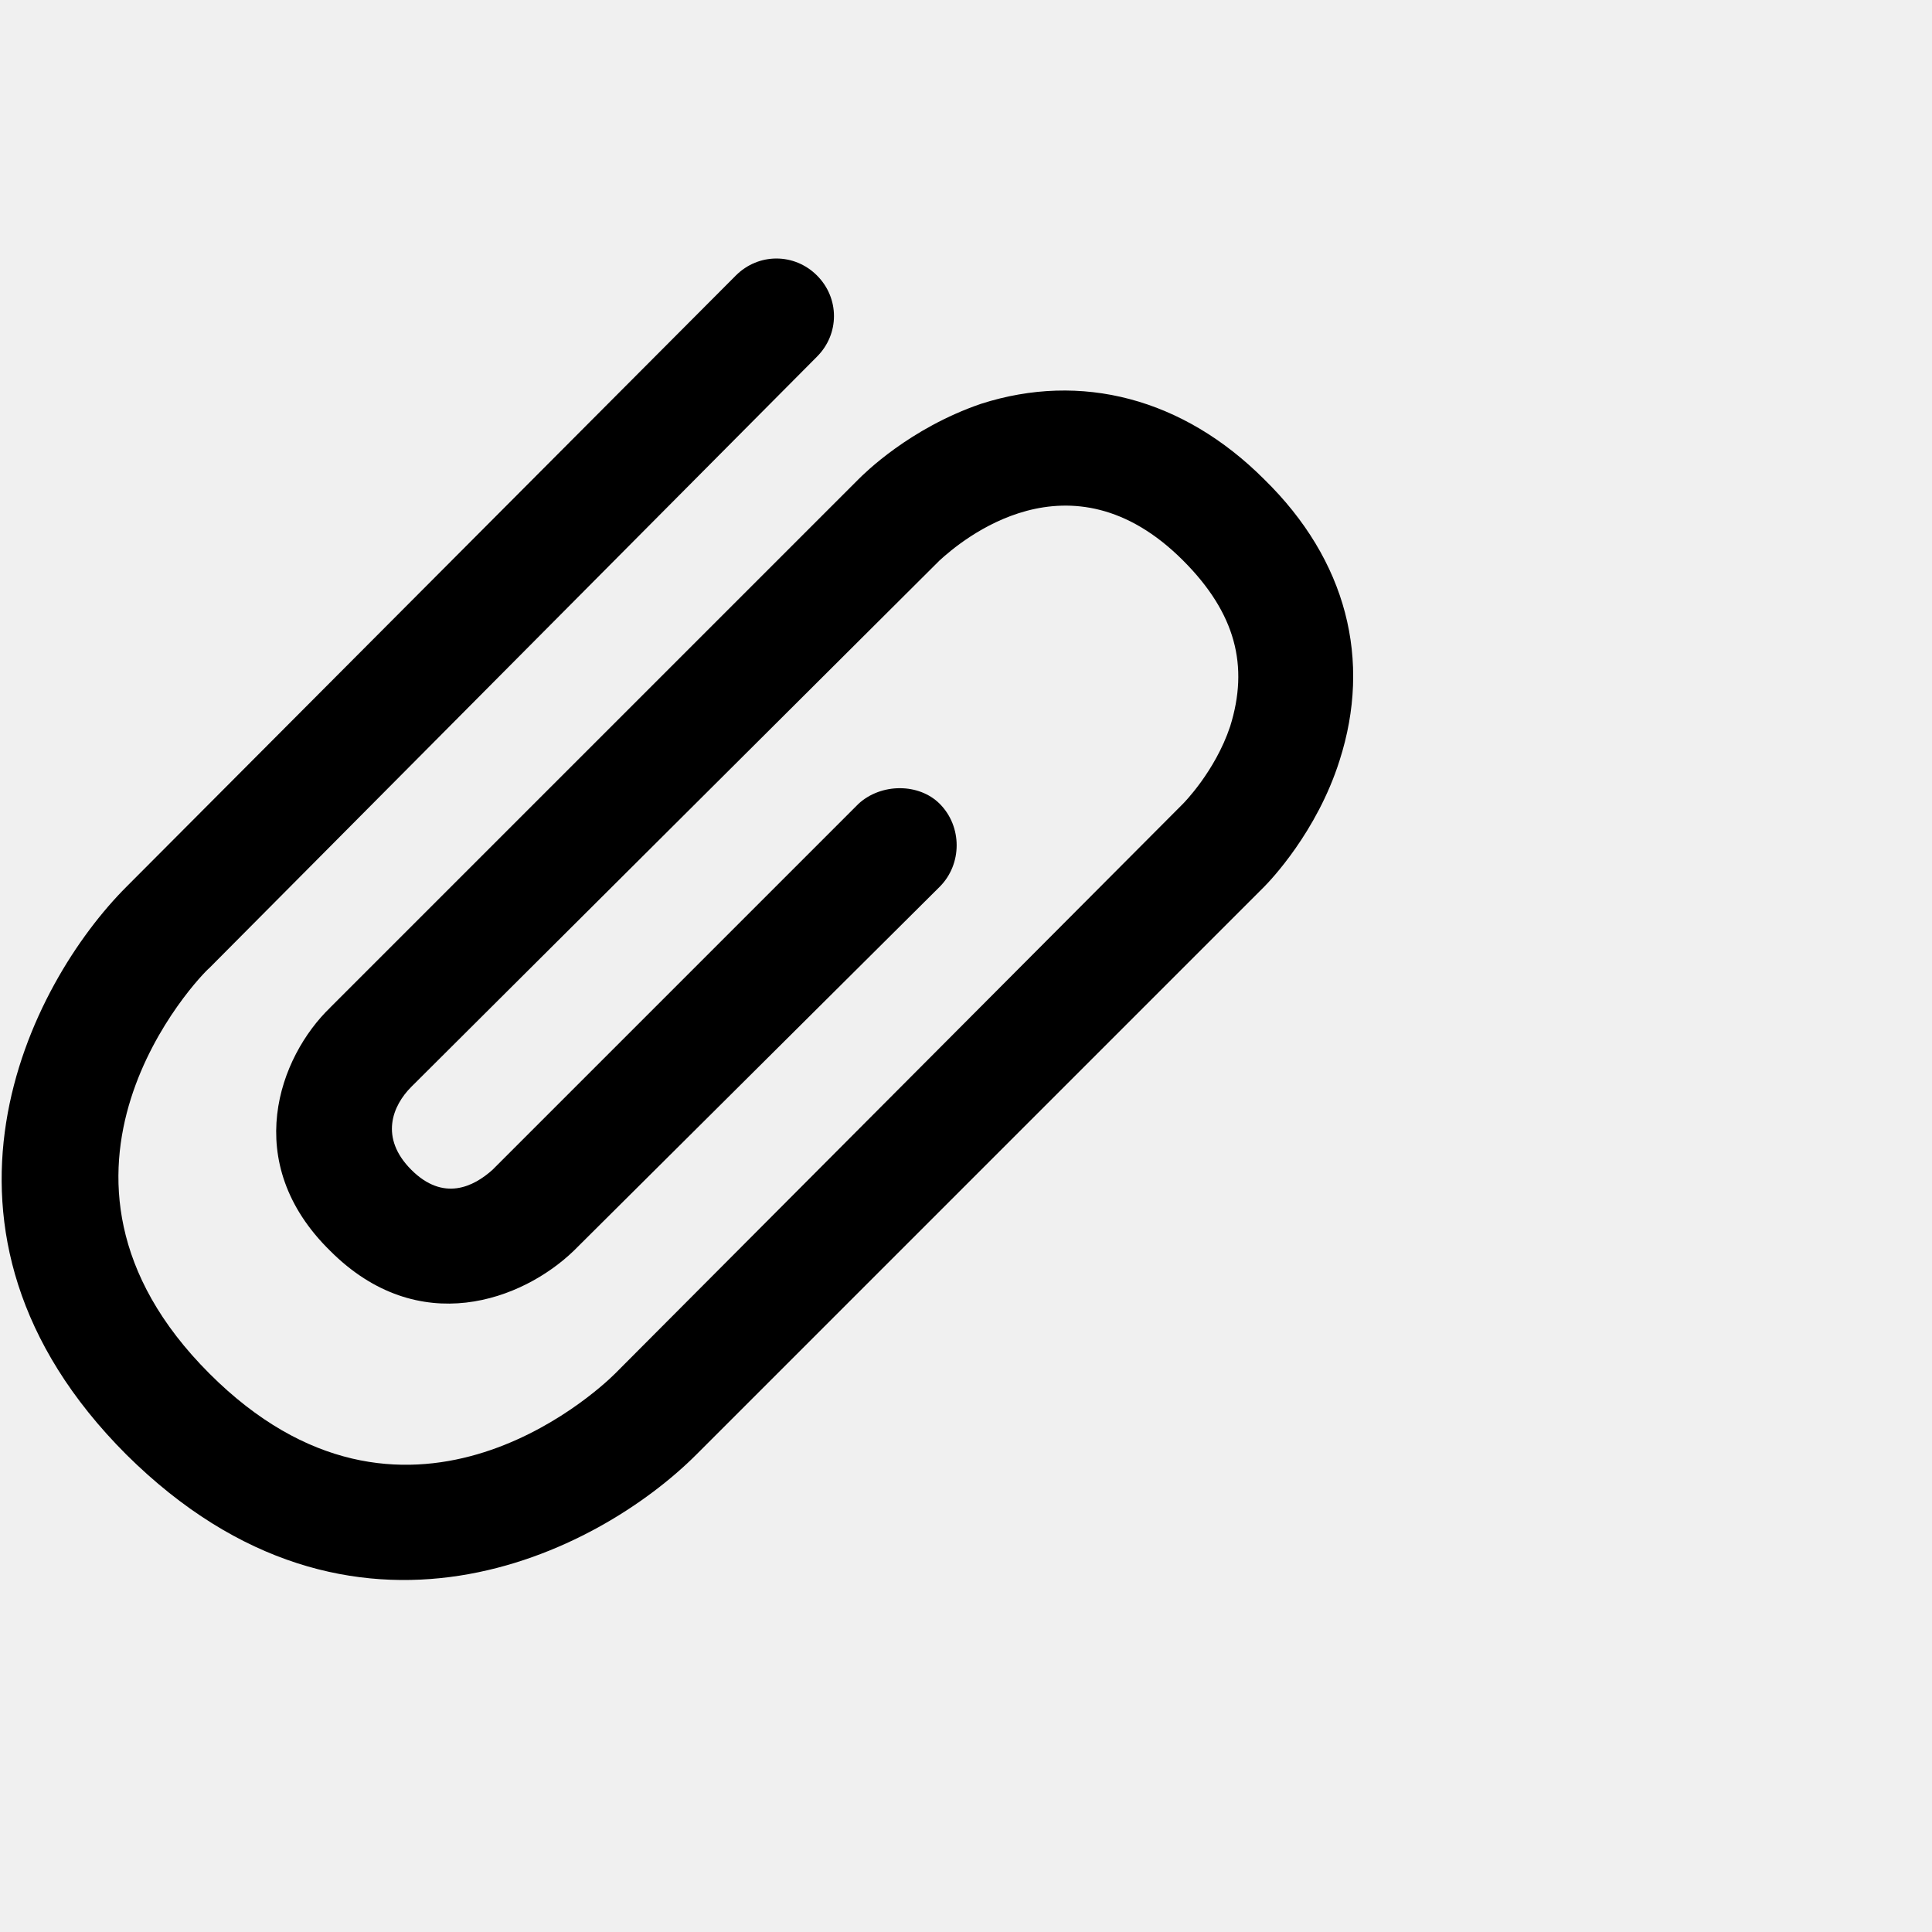
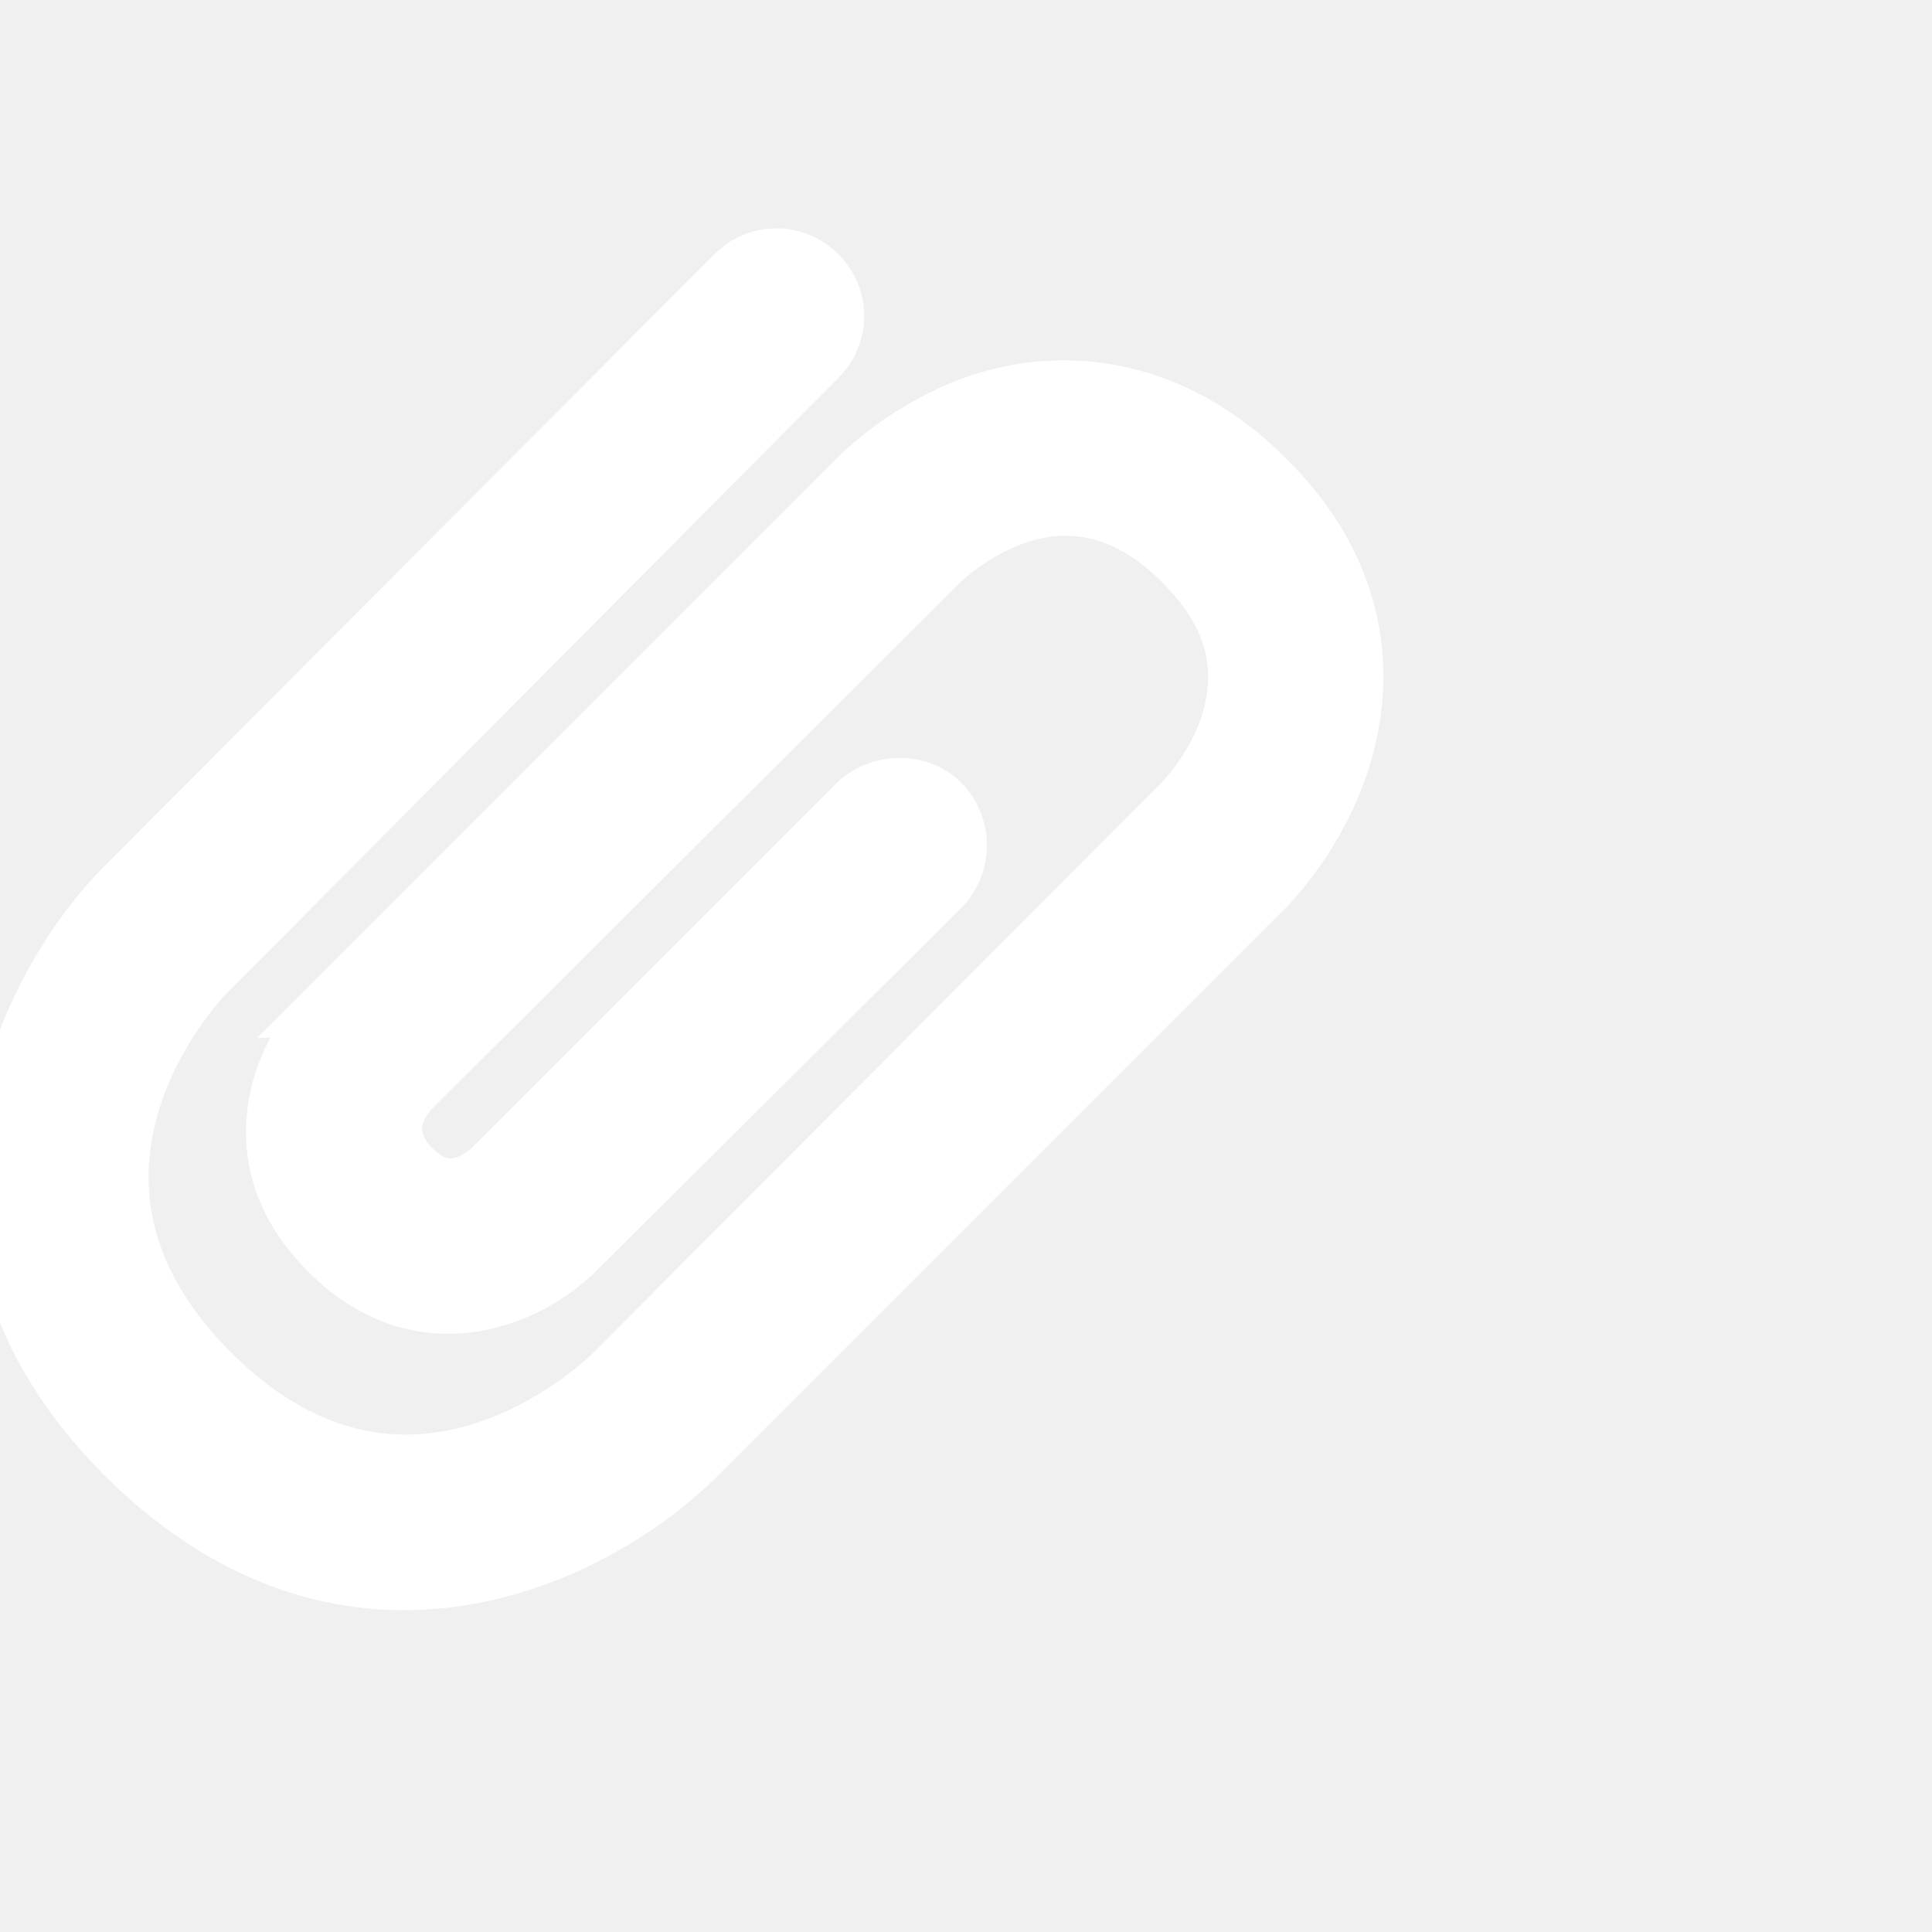
- <svg xmlns="http://www.w3.org/2000/svg" fill="#000000" width="800px" height="800px" viewBox="0 0 32 32" version="1.1">
-   <path d="M5.469 16.688l8.75-8.75c0.094-0.094 0.844-0.844 2.031-1.25 1.656-0.531 3.344-0.094 4.688 1.25 1.375 1.344 1.781 3 1.25 4.656-0.375 1.188-1.156 2-1.25 2.094l-9.406 9.406c-1.625 1.625-5.688 3.719-9.438 0-3.719-3.719-1.594-7.813 0-9.406l10.094-10.125c0.375-0.375 0.969-0.375 1.344 0s0.375 0.969 0 1.344l-10.063 10.125c-0.156 0.125-3.313 3.406 0 6.719 3.219 3.219 6.375 0.344 6.719 0l9.406-9.438s0.531-0.531 0.781-1.281c0.313-1 0.094-1.875-0.781-2.75-1.875-1.875-3.688-0.313-4.031 0l-8.75 8.719c-0.313 0.313-0.531 0.844 0 1.375s1.031 0.281 1.344 0l6.063-6.063c0.375-0.344 1-0.344 1.344 0 0.375 0.375 0.375 1 0 1.375l-6.063 6.031c-0.844 0.813-2.563 1.469-4.031 0-1.5-1.469-0.844-3.219 0-4.031z" />
+ <svg xmlns="http://www.w3.org/2000/svg" fill="#ffffff" width="800px" height="800px" viewBox="0 0 32 32" version="1.1" stroke="#ffffff">
+   <g id="SVGRepo_bgCarrier" stroke-width="0" />
+   <g id="SVGRepo_tracerCarrier" stroke-linecap="round" stroke-linejoin="round" />
+   <g id="SVGRepo_iconCarrier">
+     <path d="M5.469 16.688l8.75-8.75c0.094-0.094 0.844-0.844 2.031-1.25 1.656-0.531 3.344-0.094 4.688 1.25 1.375 1.344 1.781 3 1.25 4.656-0.375 1.188-1.156 2-1.25 2.094l-9.406 9.406c-1.625 1.625-5.688 3.719-9.438 0-3.719-3.719-1.594-7.813 0-9.406l10.094-10.125c0.375-0.375 0.969-0.375 1.344 0s0.375 0.969 0 1.344l-10.063 10.125c-0.156 0.125-3.313 3.406 0 6.719 3.219 3.219 6.375 0.344 6.719 0l9.406-9.438s0.531-0.531 0.781-1.281c0.313-1 0.094-1.875-0.781-2.75-1.875-1.875-3.688-0.313-4.031 0l-8.75 8.719c-0.313 0.313-0.531 0.844 0 1.375s1.031 0.281 1.344 0l6.063-6.063c0.375-0.344 1-0.344 1.344 0 0.375 0.375 0.375 1 0 1.375l-6.063 6.031c-0.844 0.813-2.563 1.469-4.031 0-1.5-1.469-0.844-3.219 0-4.031z" />
+   </g>
</svg>
